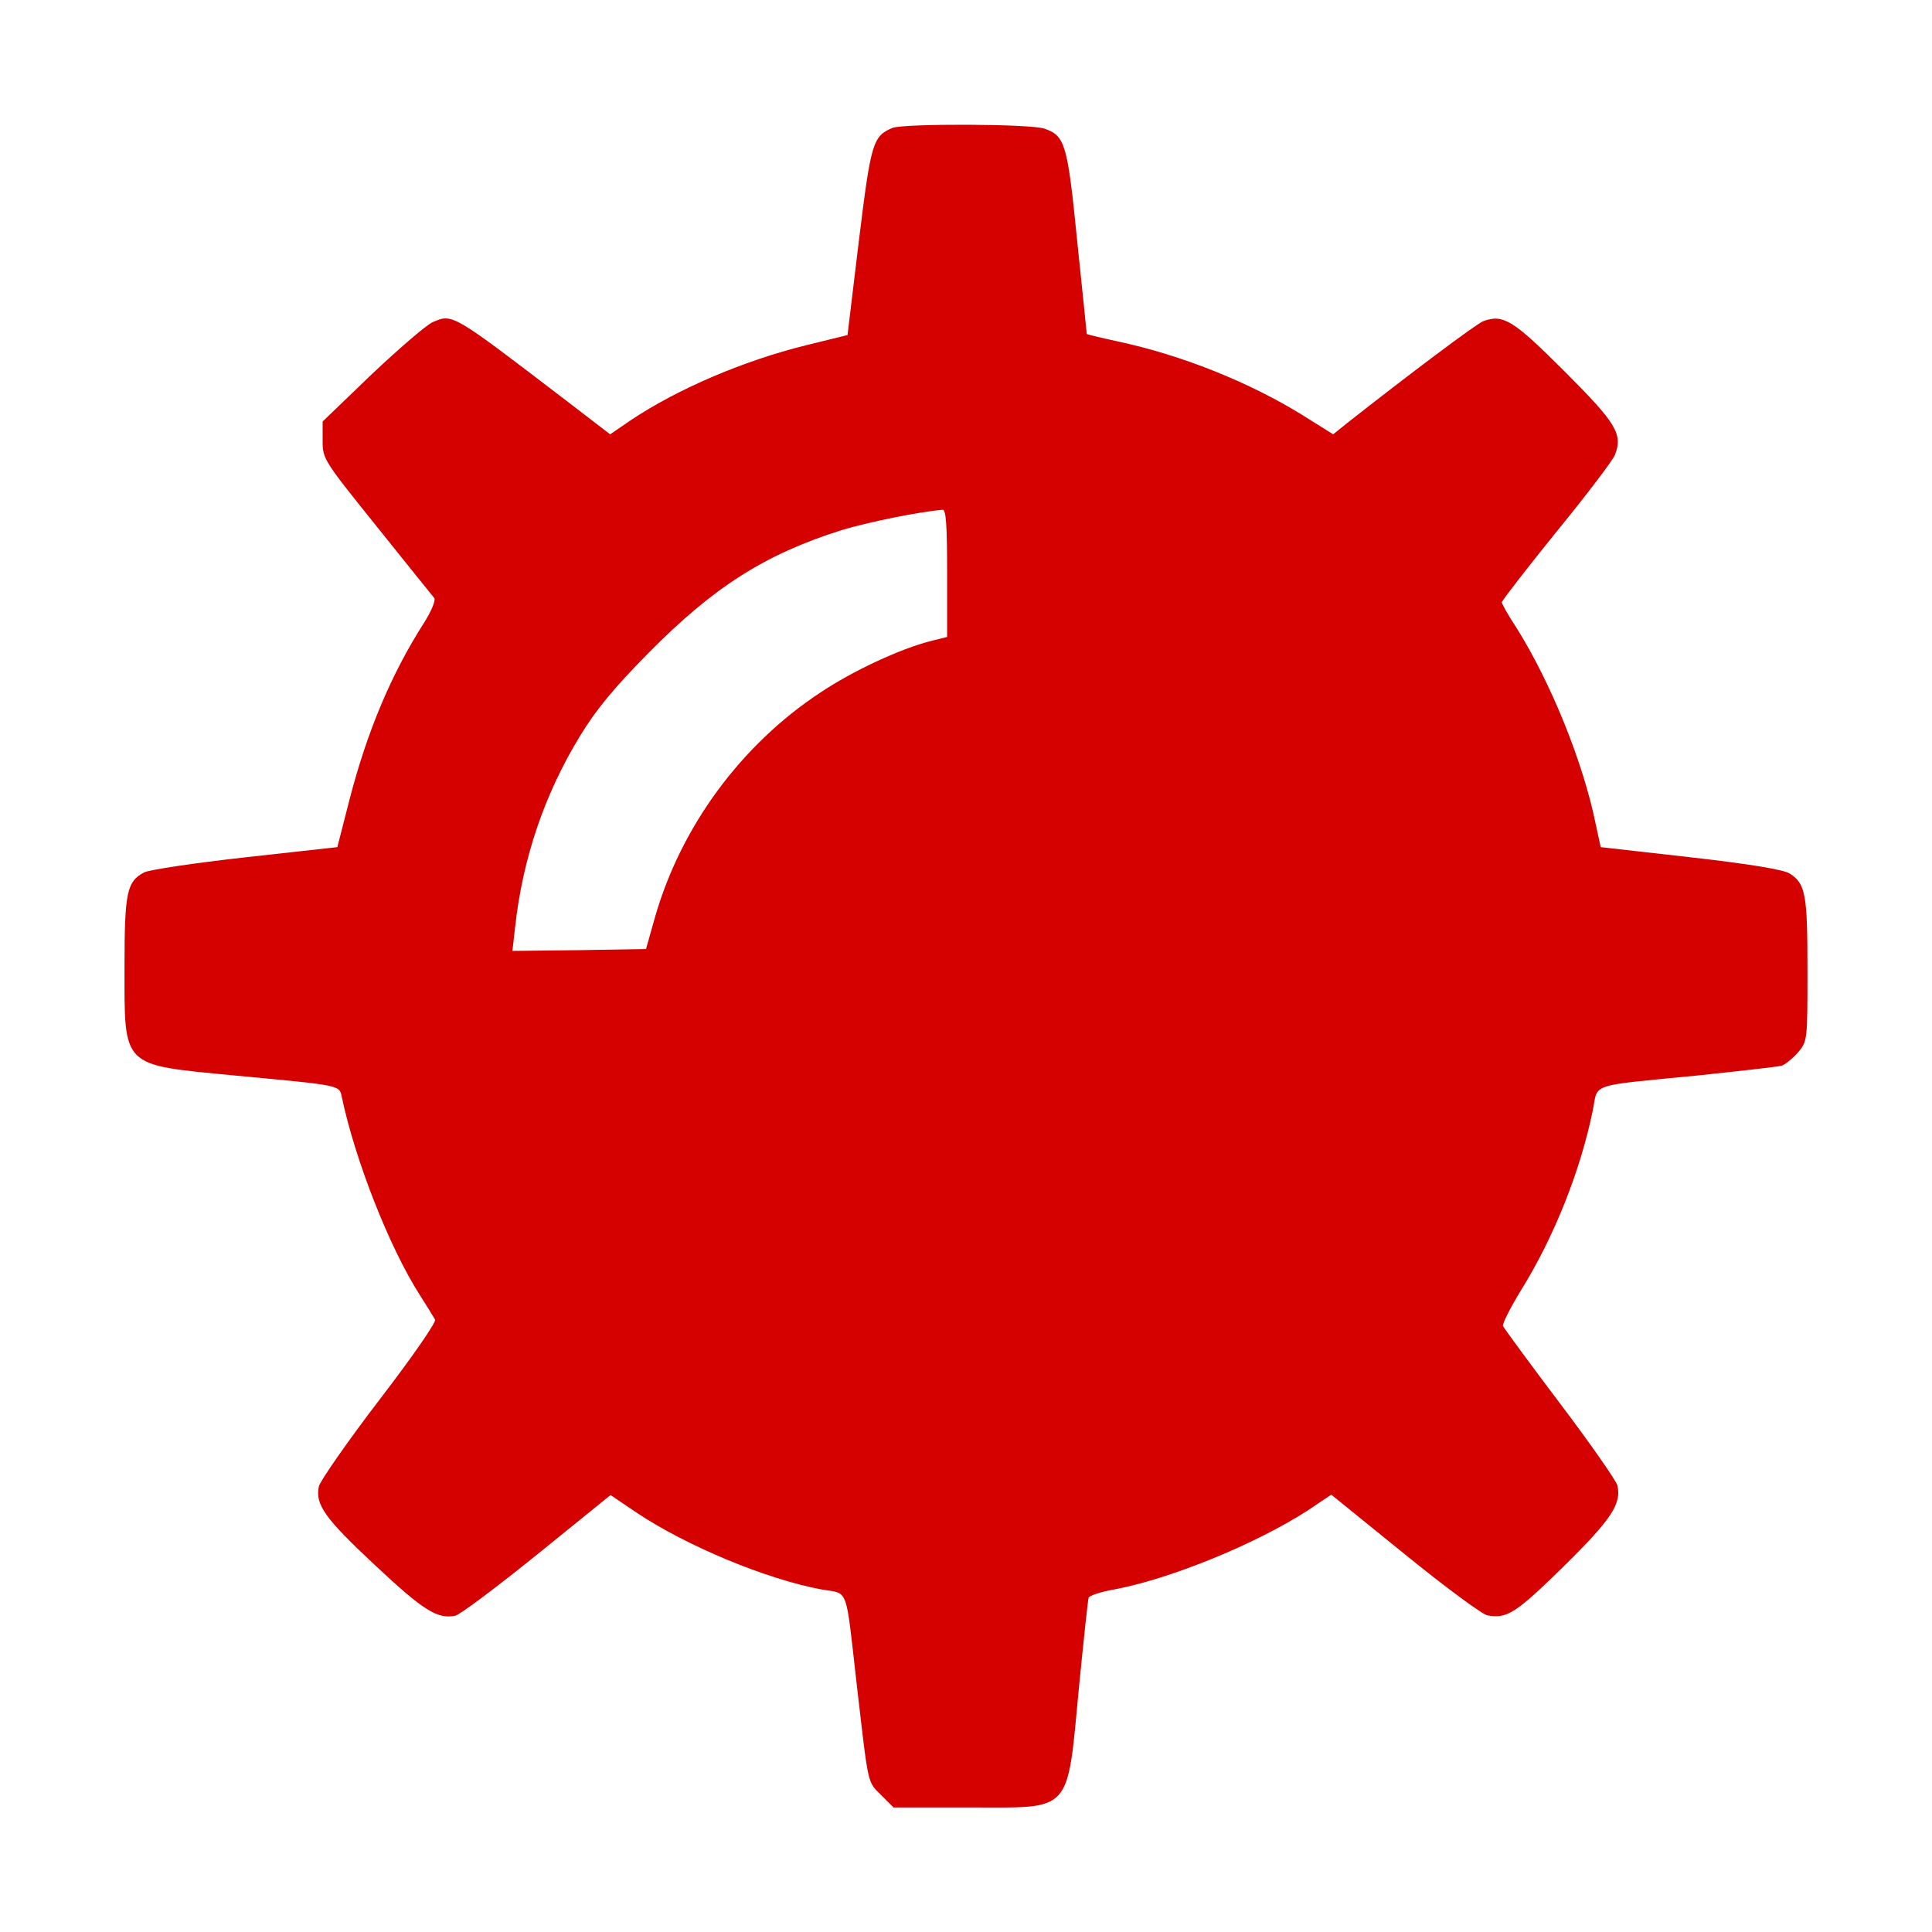
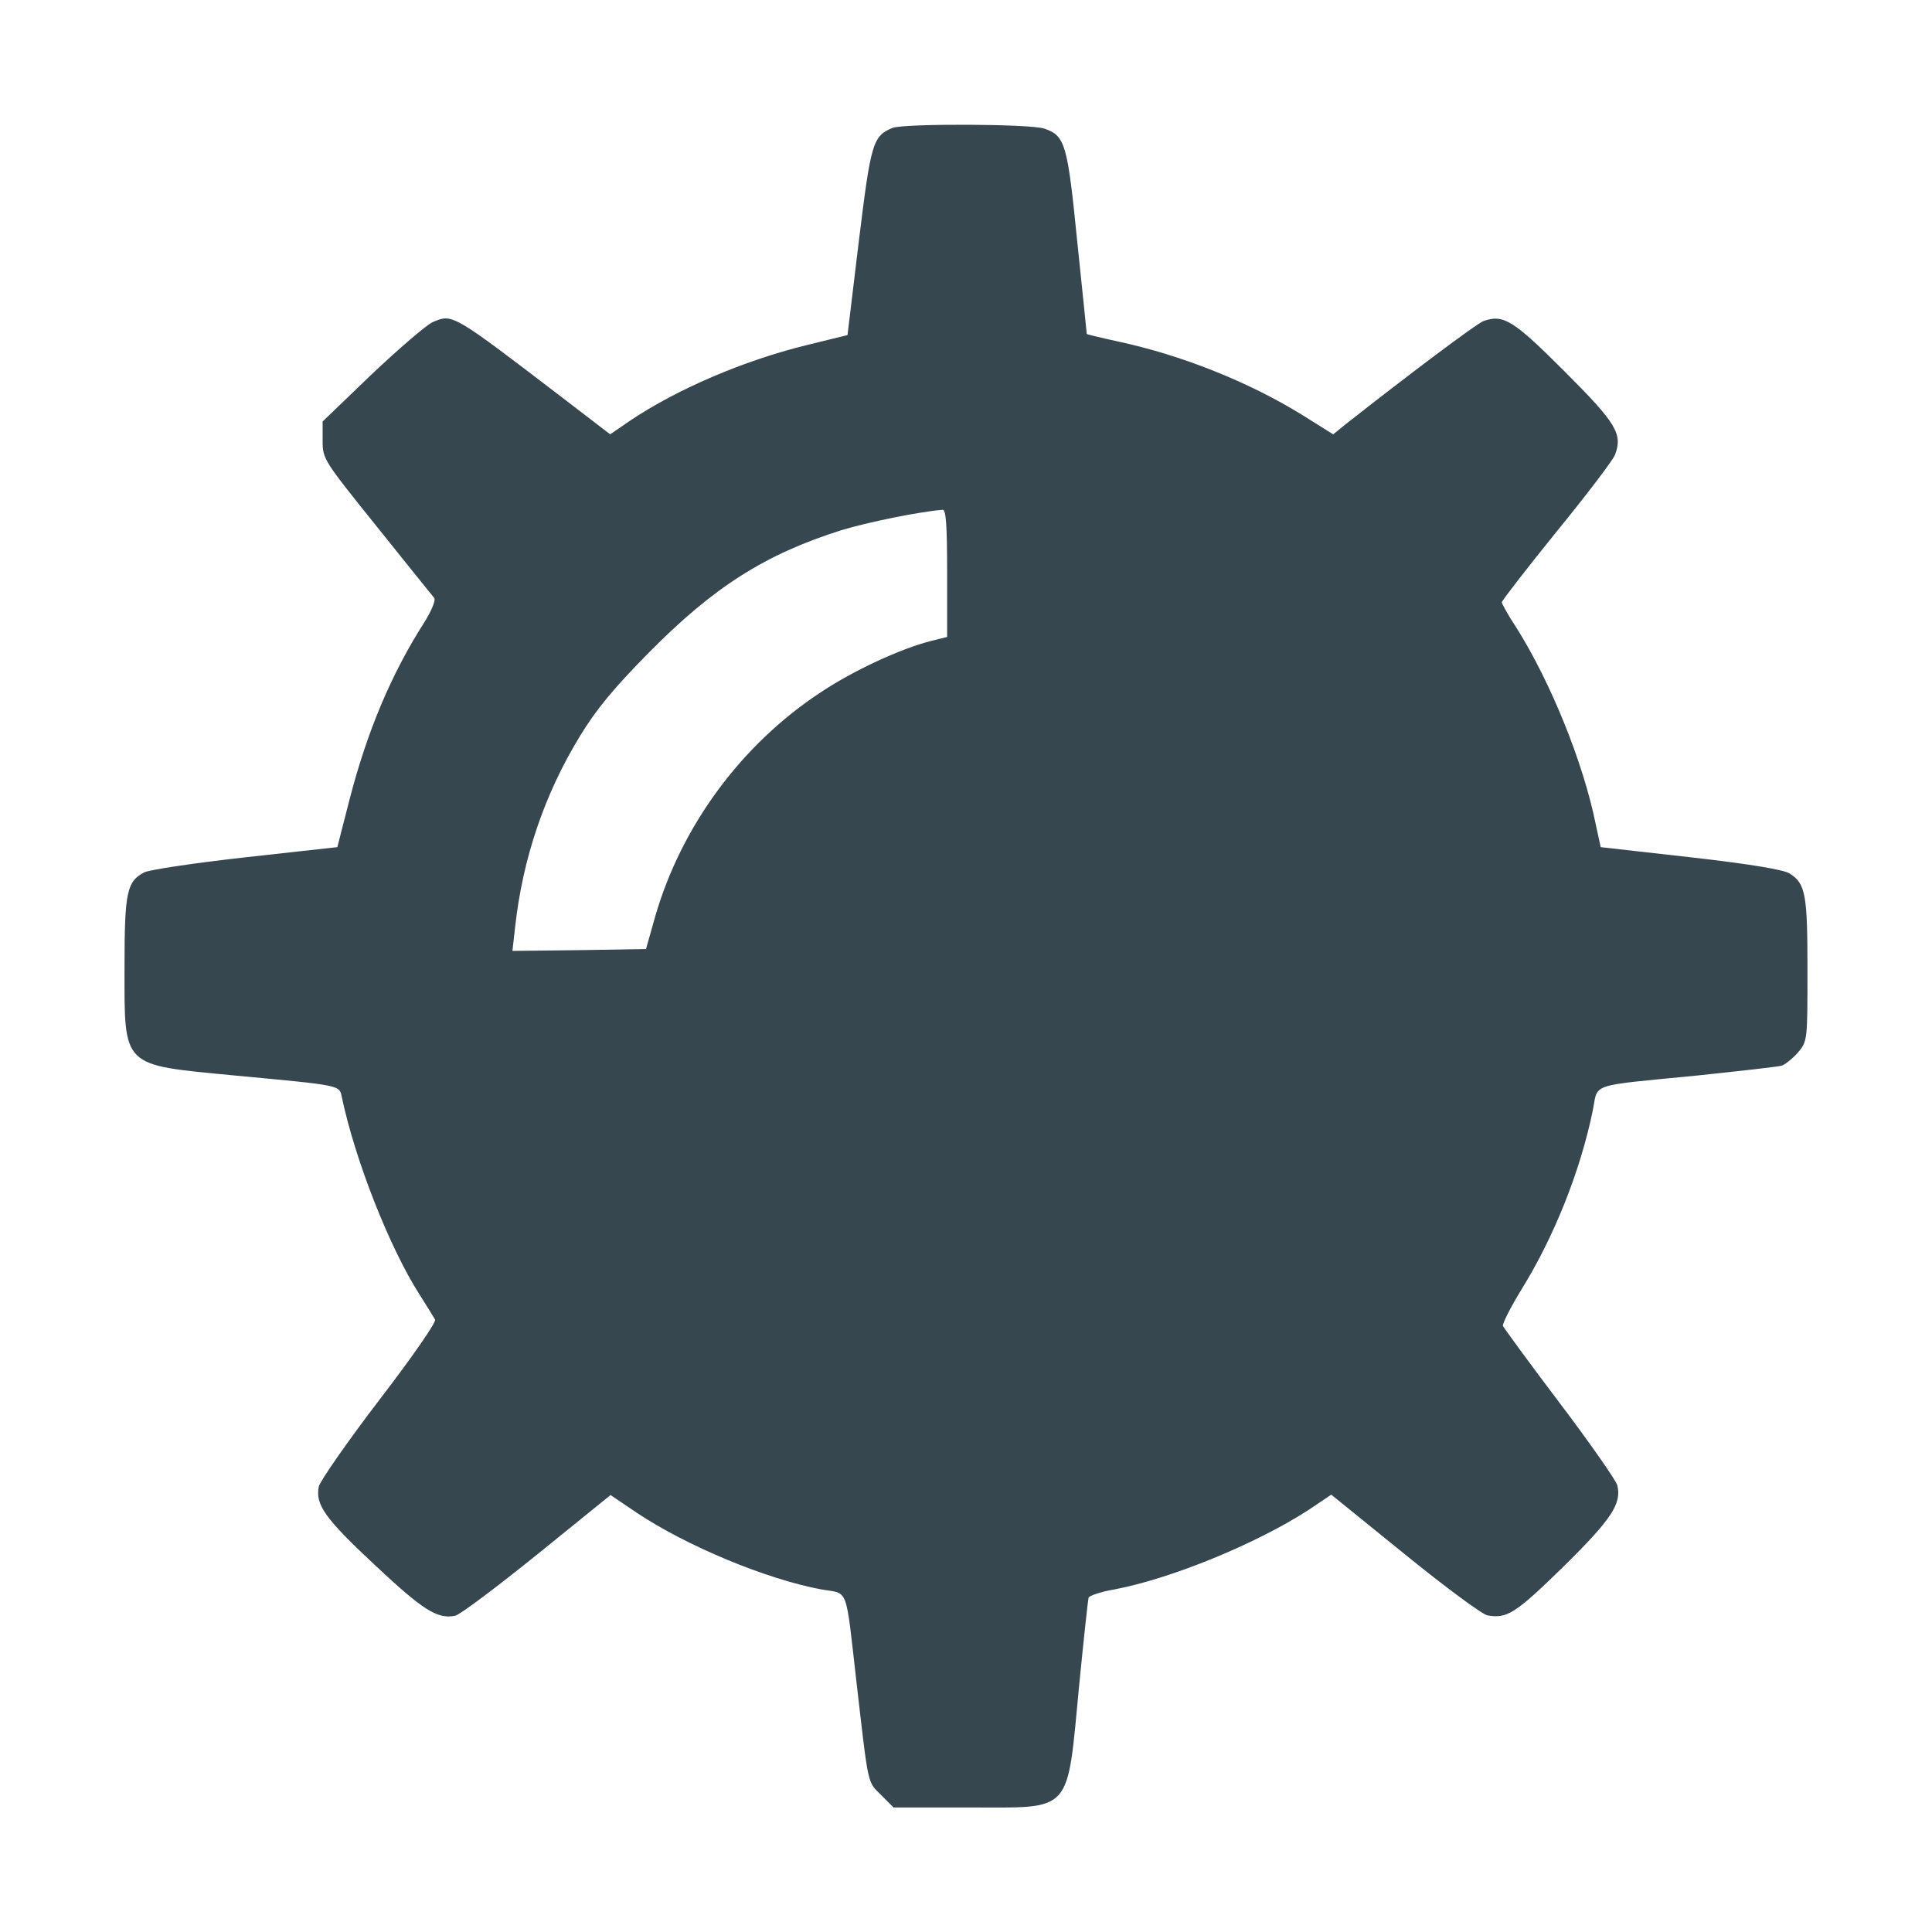
<svg xmlns="http://www.w3.org/2000/svg" version="1.0" width="512pt" height="512pt" viewBox="0 0 512 512" preserveAspectRatio="xMidYMid meet">
-   <g transform="translate(0,512) scale(0.1,-0.1)" fill="#D50000" stroke="none">
+   <g transform="translate(0,512) scale(0.1,-0.1)" fill="#37474f" stroke="none">
    <path d="M2365 4781 c-52 -22 -57 -39 -89 -300 l-30 -249 -110 -27 c-166 -41 -341 -116 -465 -199 l-54 -37 -116 89 c-306 234 -301 231 -355 208 -17 -8 -89 -70 -161 -138 l-130 -125 0 -50 c0 -50 2 -52 144 -229 79 -99 148 -184 152 -189 4 -6 -8 -35 -27 -65 -87 -136 -151 -288 -198 -470 l-32 -125 -244 -27 c-134 -15 -255 -33 -268 -40 -46 -24 -52 -53 -52 -250 0 -269 -10 -259 290 -288 287 -27 279 -25 286 -58 35 -166 126 -398 206 -523 19 -30 37 -59 41 -66 4 -6 -58 -96 -147 -212 -85 -111 -157 -215 -161 -230 -10 -48 15 -84 150 -210 127 -119 164 -142 211 -133 12 2 109 75 217 162 l195 158 68 -46 c133 -89 345 -177 490 -204 74 -13 64 14 94 -248 32 -276 28 -260 65 -297 l33 -33 200 0 c277 0 259 -20 292 325 12 121 23 225 25 231 1 5 33 16 69 22 148 28 374 120 513 210 l61 41 195 -158 c107 -87 206 -160 219 -162 52 -9 74 5 200 128 129 127 156 168 144 217 -3 12 -71 110 -152 217 -81 107 -148 199 -151 205 -2 6 20 49 48 95 87 140 157 315 190 476 15 74 -15 64 279 93 113 12 213 23 222 26 9 3 29 19 43 35 25 30 25 32 25 219 0 200 -5 228 -47 255 -15 10 -103 25 -262 43 l-239 27 -13 60 c-33 164 -119 376 -210 521 -22 33 -39 64 -39 68 0 4 65 88 145 187 80 98 150 190 155 204 21 55 3 84 -134 221 -136 136 -162 152 -215 133 -20 -8 -202 -145 -362 -271 l-36 -29 -83 52 c-141 87 -319 158 -487 194 -46 10 -83 19 -83 20 0 1 -11 110 -25 243 -26 261 -32 282 -87 301 -36 13 -373 14 -403 2z m145 -1180 l0 -169 -44 -11 c-79 -20 -205 -78 -293 -137 -209 -138 -368 -354 -437 -594 l-24 -85 -177 -3 -177 -2 7 62 c20 183 78 354 173 509 42 69 90 127 182 220 171 173 307 260 510 324 69 21 206 49 268 54 9 1 12 -39 12 -168z" />
  </g>
</svg>
